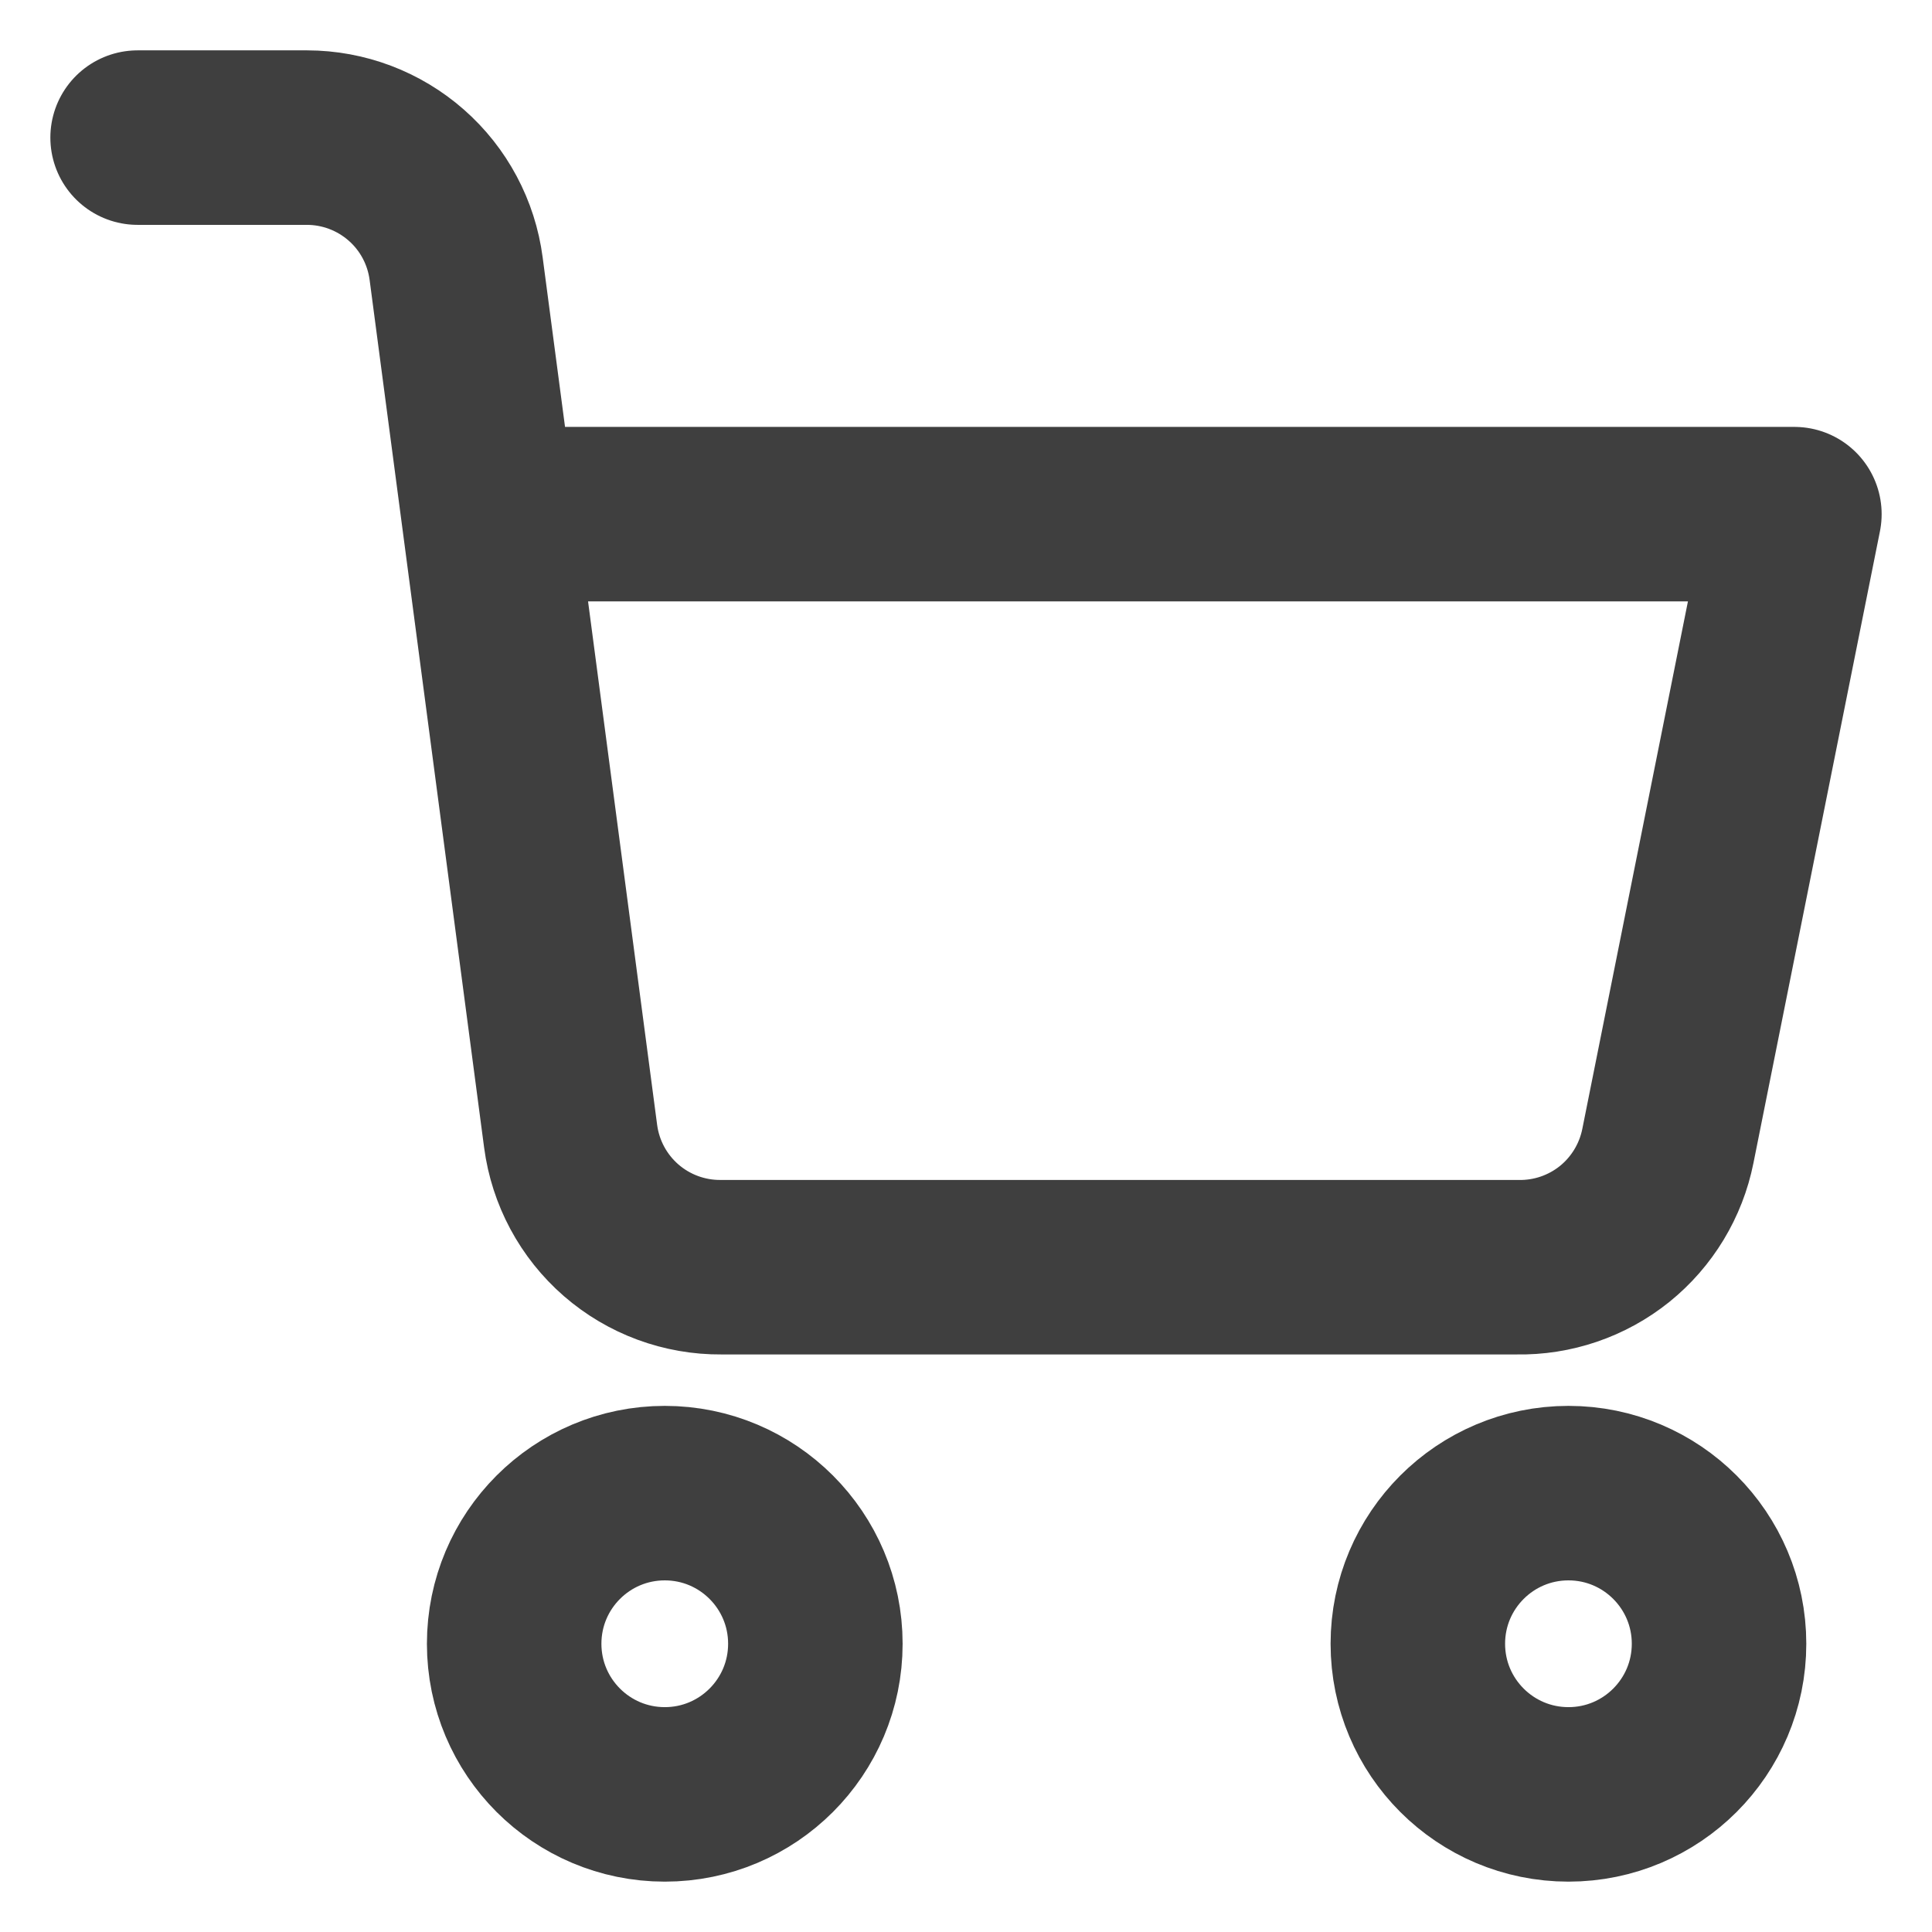
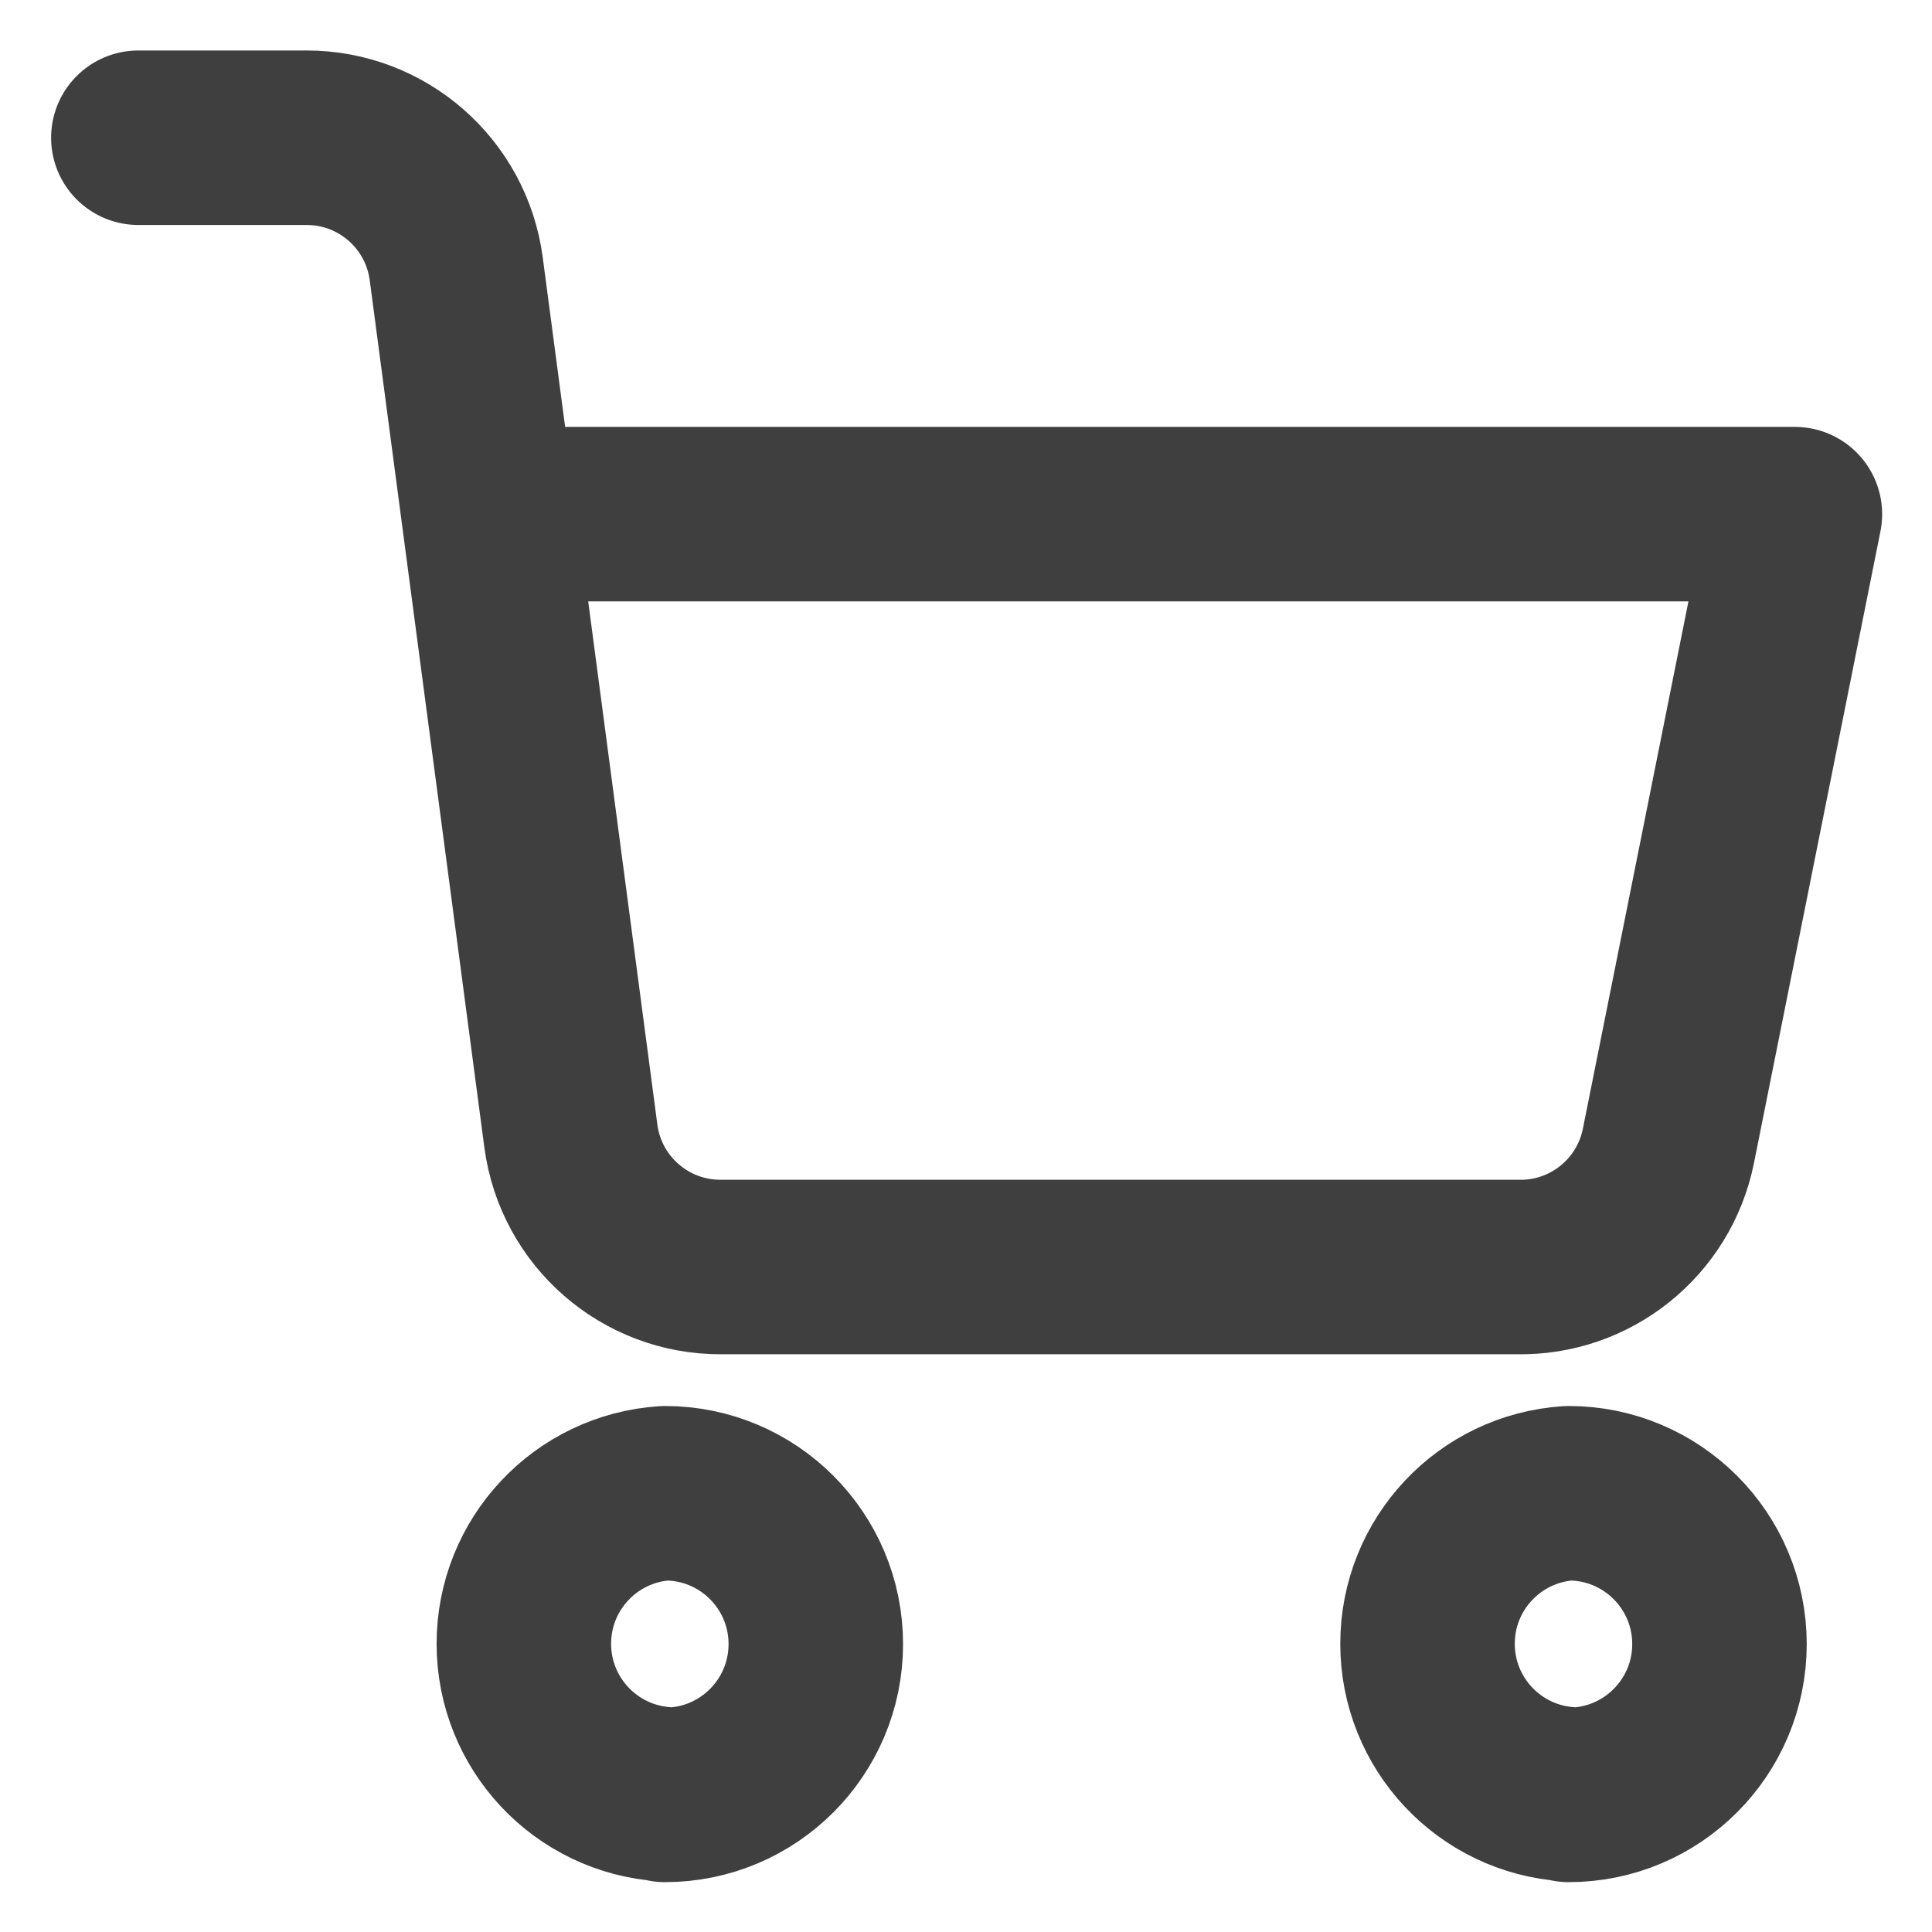
- <svg xmlns="http://www.w3.org/2000/svg" width="31" height="31" viewBox="0 0 31 31" fill="none">
-   <path d="M10.667 28.792C12.001 28.792 13.083 27.71 13.083 26.375C13.083 25.04 12.001 23.958 10.667 23.958C9.332 23.958 8.25 25.04 8.25 26.375C8.25 27.71 9.332 28.792 10.667 28.792Z" stroke="#3F3F3F" stroke-width="2.8" stroke-linecap="round" stroke-linejoin="round" />
-   <path d="M25.167 28.792C26.501 28.792 27.583 27.71 27.583 26.375C27.583 25.04 26.501 23.958 25.167 23.958C23.832 23.958 22.75 25.04 22.75 26.375C22.75 27.71 23.832 28.792 25.167 28.792Z" stroke="#3F3F3F" stroke-width="2.8" stroke-linecap="round" stroke-linejoin="round" />
-   <path d="M7.851 8.25H28.792L26.762 18.388C26.651 18.944 26.348 19.444 25.907 19.8C25.465 20.155 24.912 20.344 24.345 20.333H11.573C10.983 20.338 10.411 20.127 9.966 19.74C9.521 19.353 9.233 18.816 9.156 18.231L7.319 4.311C7.243 3.73 6.959 3.196 6.519 2.81C6.079 2.423 5.513 2.209 4.927 2.208H2.208" stroke="#3F3F3F" stroke-width="2.8" stroke-linecap="round" stroke-linejoin="round" />
+ <svg xmlns="http://www.w3.org/2000/svg" width="31" height="31" fill="none" viewBox="0 0 31 31">
+   <path stroke="#3F3F3F" stroke-linecap="round" stroke-linejoin="round" stroke-width="2.8" d="M10.67 28.8a2.42 2.42 0 1 0 0-4.84 2.42 2.42 0 0 0 0 4.83Zm14.5 0a2.42 2.42 0 1 0 0-4.84 2.42 2.42 0 0 0 0 4.83ZM7.85 8.25H28.8l-2.03 10.14a2.42 2.42 0 0 1-2.42 1.94H11.57a2.42 2.42 0 0 1-2.41-2.1L7.32 4.31a2.42 2.42 0 0 0-2.4-2.1h-2.7" />
</svg>
